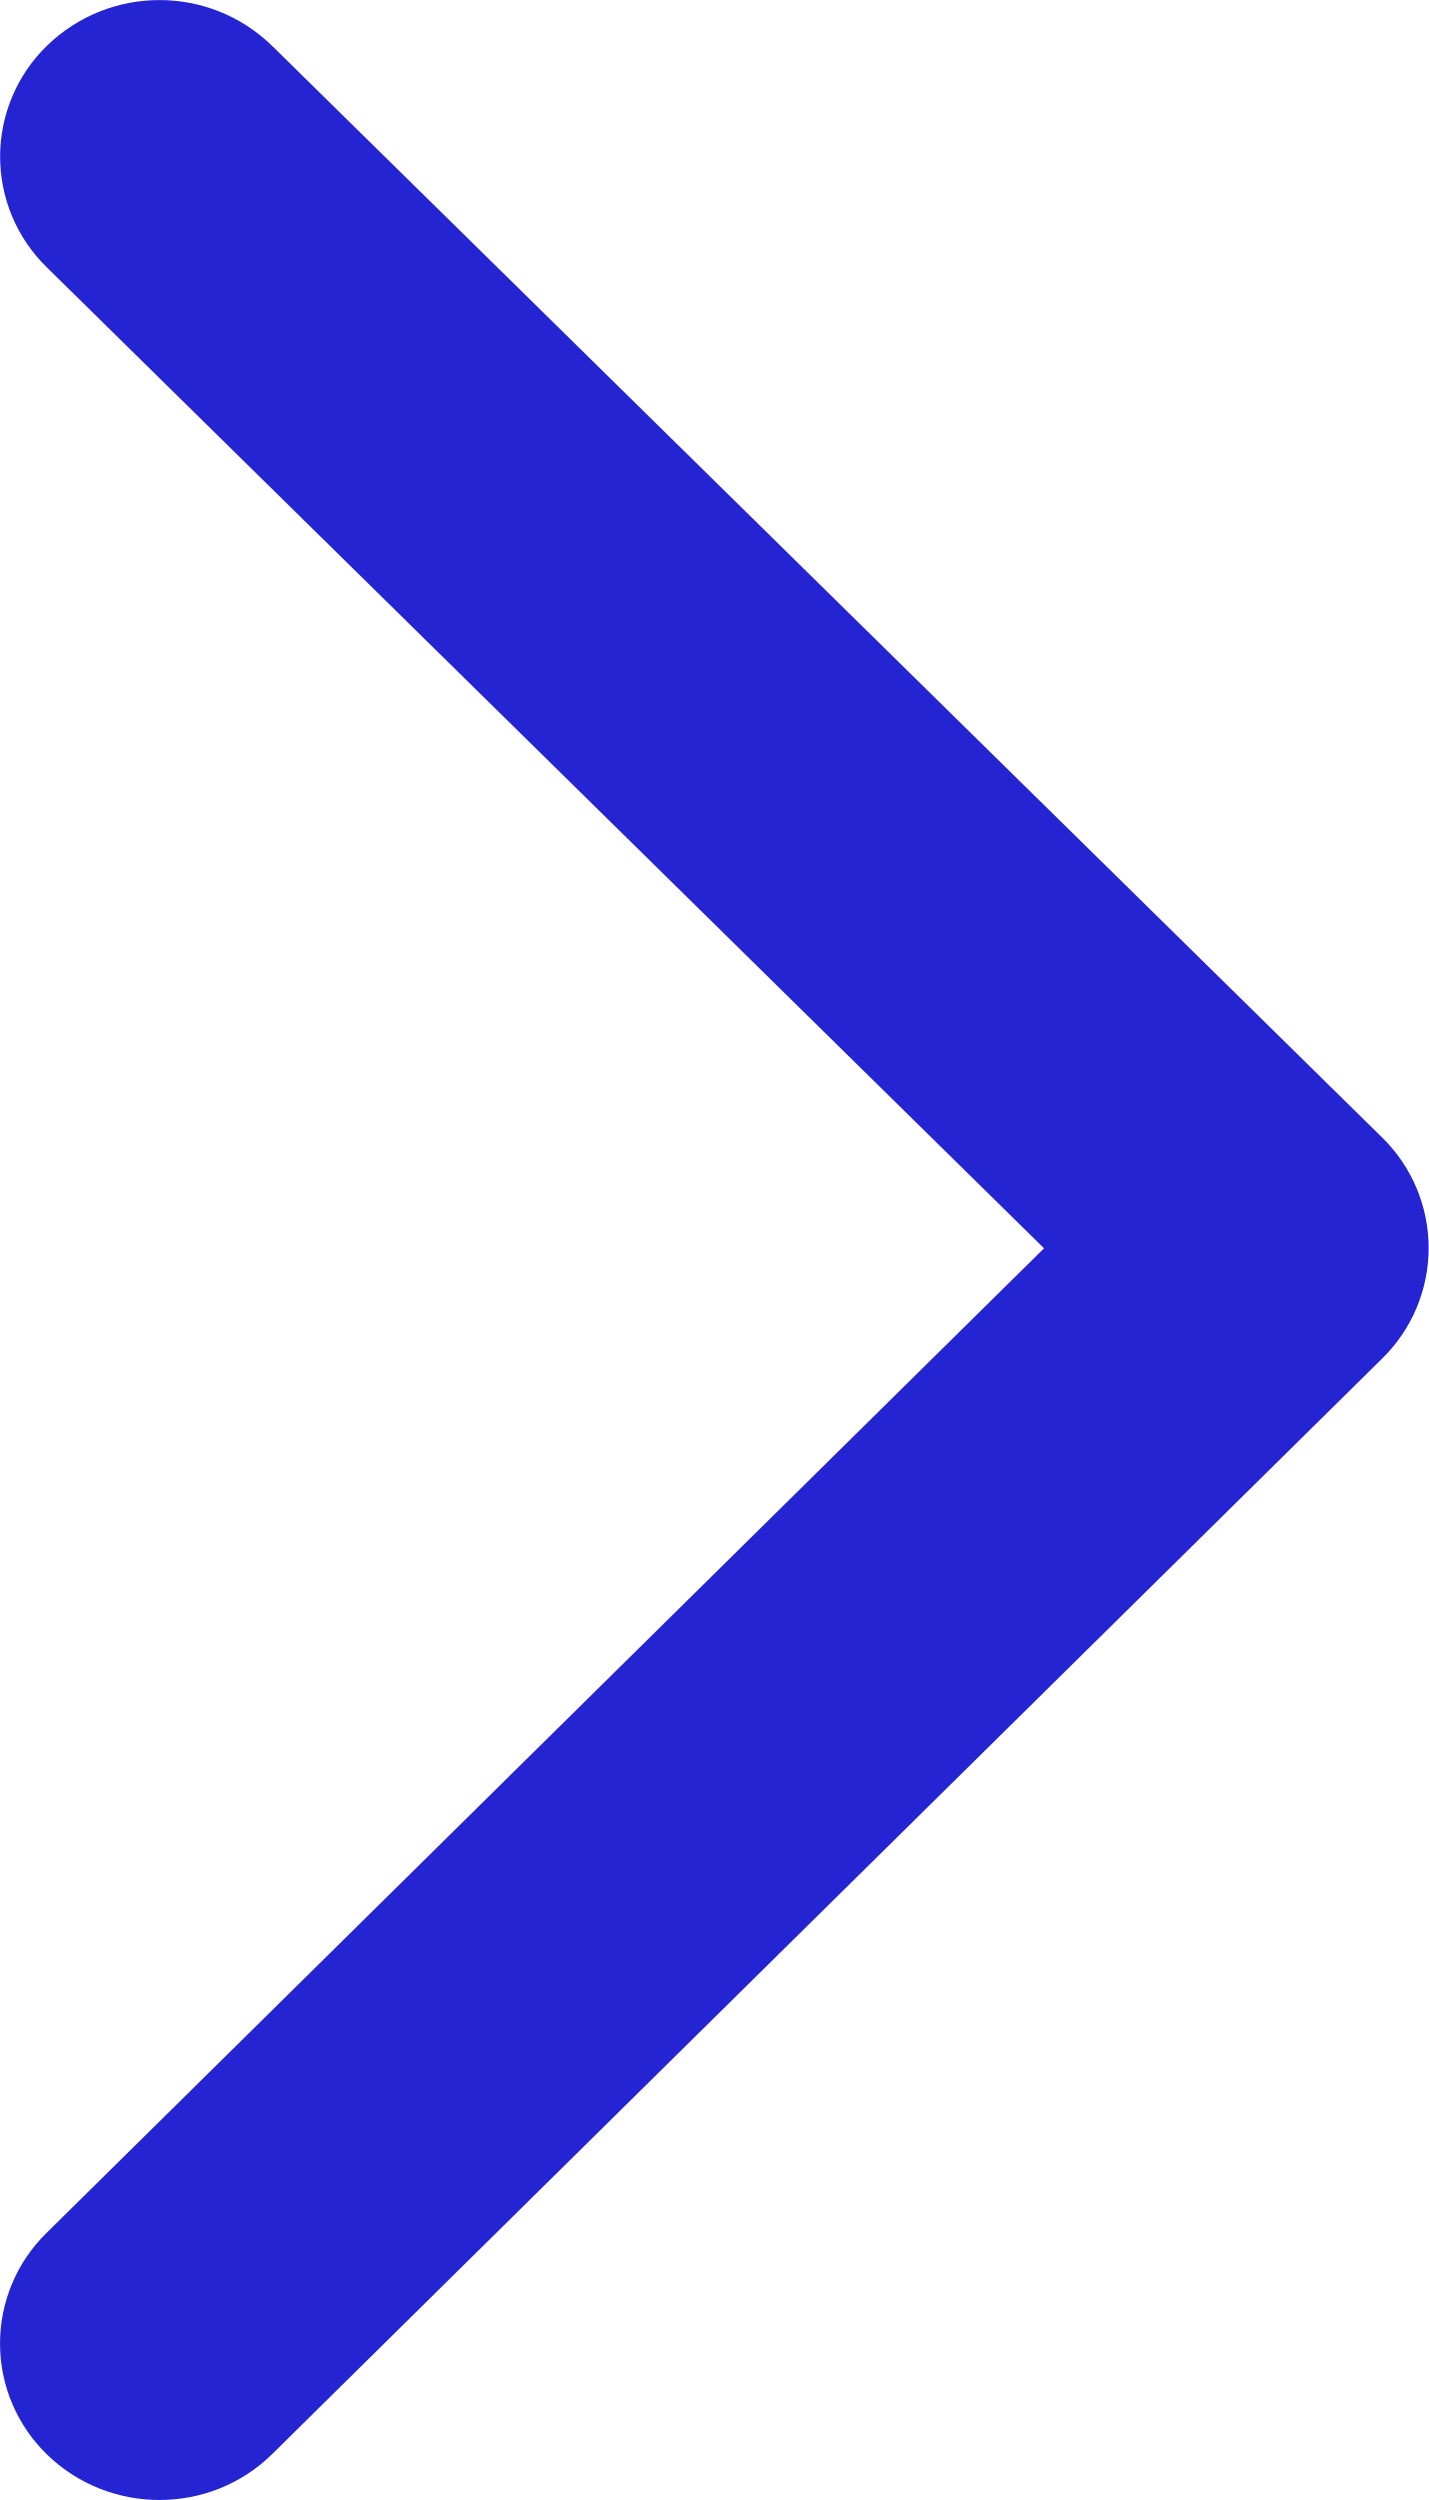
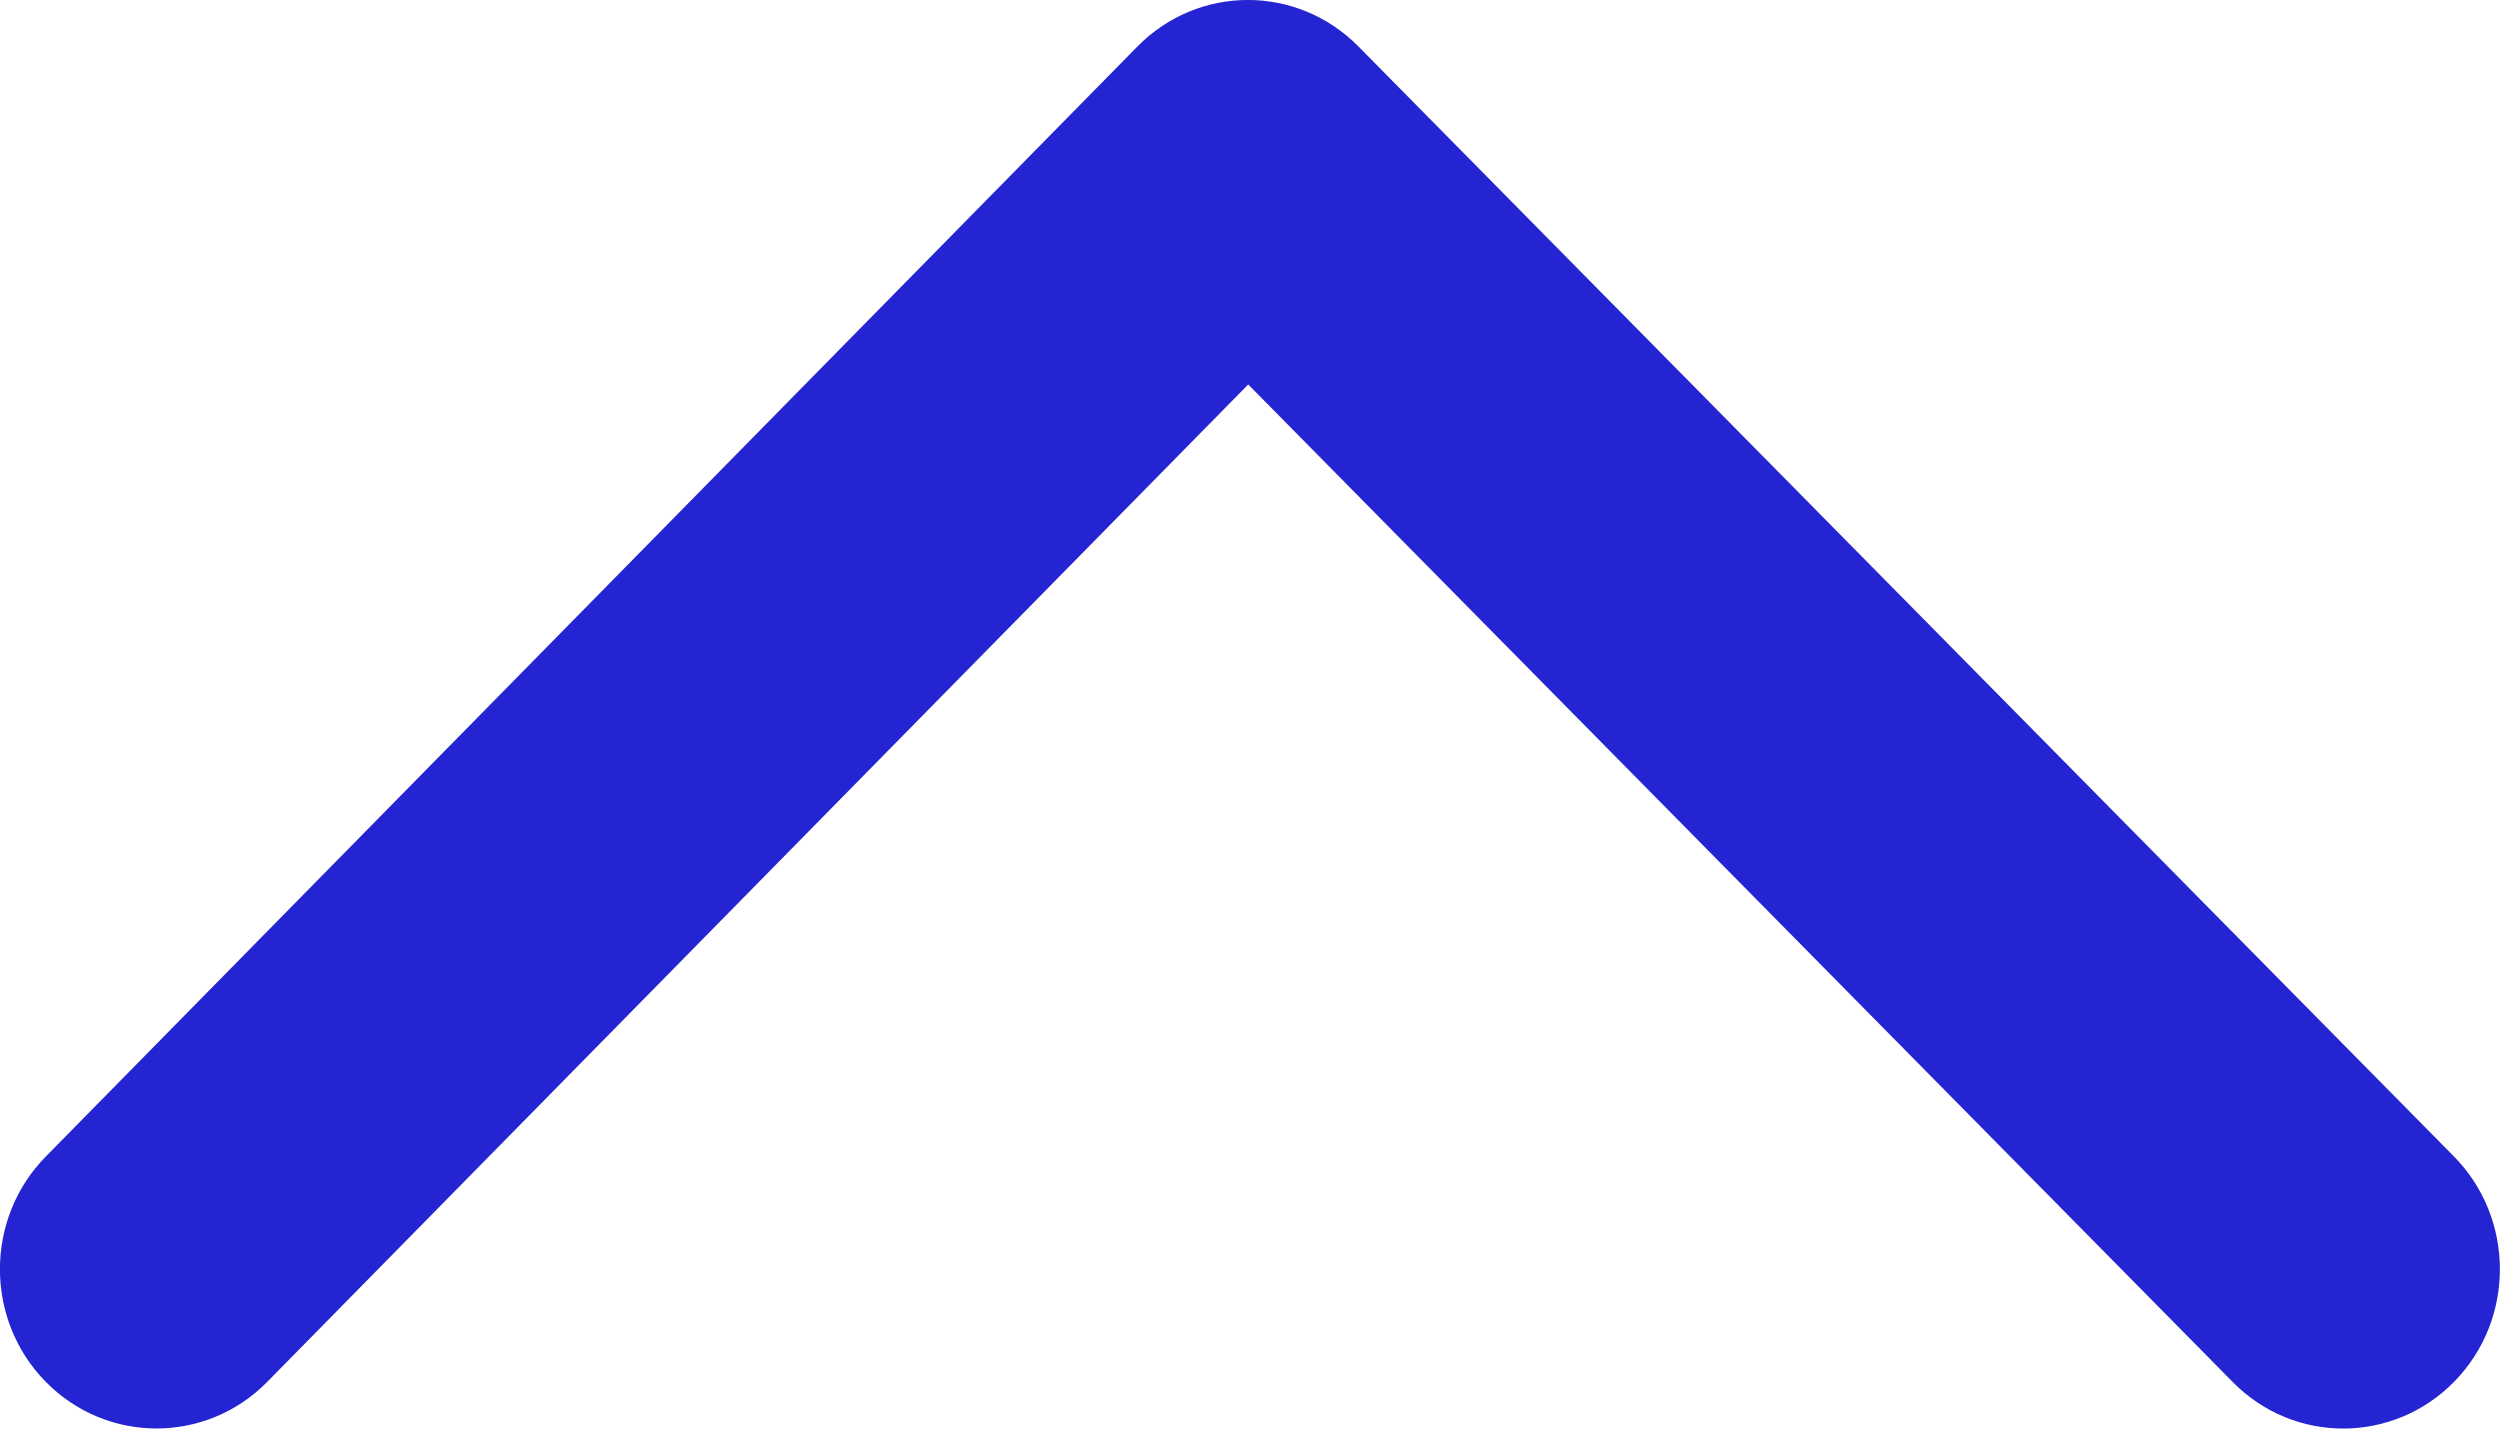
- <svg xmlns="http://www.w3.org/2000/svg" width="8" height="14" viewBox="0 0 8 14">
-   <path fill="#2424D3" fill-rule="nonzero" d="M5.847 6.99L.26 12.505a.866.866 0 0 0 .003 1.24c.35.341.915.34 1.262-.003L7.74 7.608A.866.866 0 0 0 7.74 6.37L1.524.257a.904.904 0 0 0-1.262 0 .866.866 0 0 0 0 1.24L5.846 6.99z" />
+ <svg xmlns="http://www.w3.org/2000/svg" version="1.1" width="14" height="8" viewBox="0 0 14 8">
+   <path fill="#2424d3" d="M6.99 2.153l5.514 5.587c0.343 0.348 0.898 0.346 1.24-0.003s0.34-0.915-0.003-1.262l-6.134-6.215c-0.343-0.347-0.896-0.347-1.238 0.001l-6.112 6.215c-0.343 0.348-0.343 0.914-0.001 1.262s0.897 0.349 1.24 0.001l5.494-5.586z" />
</svg>
